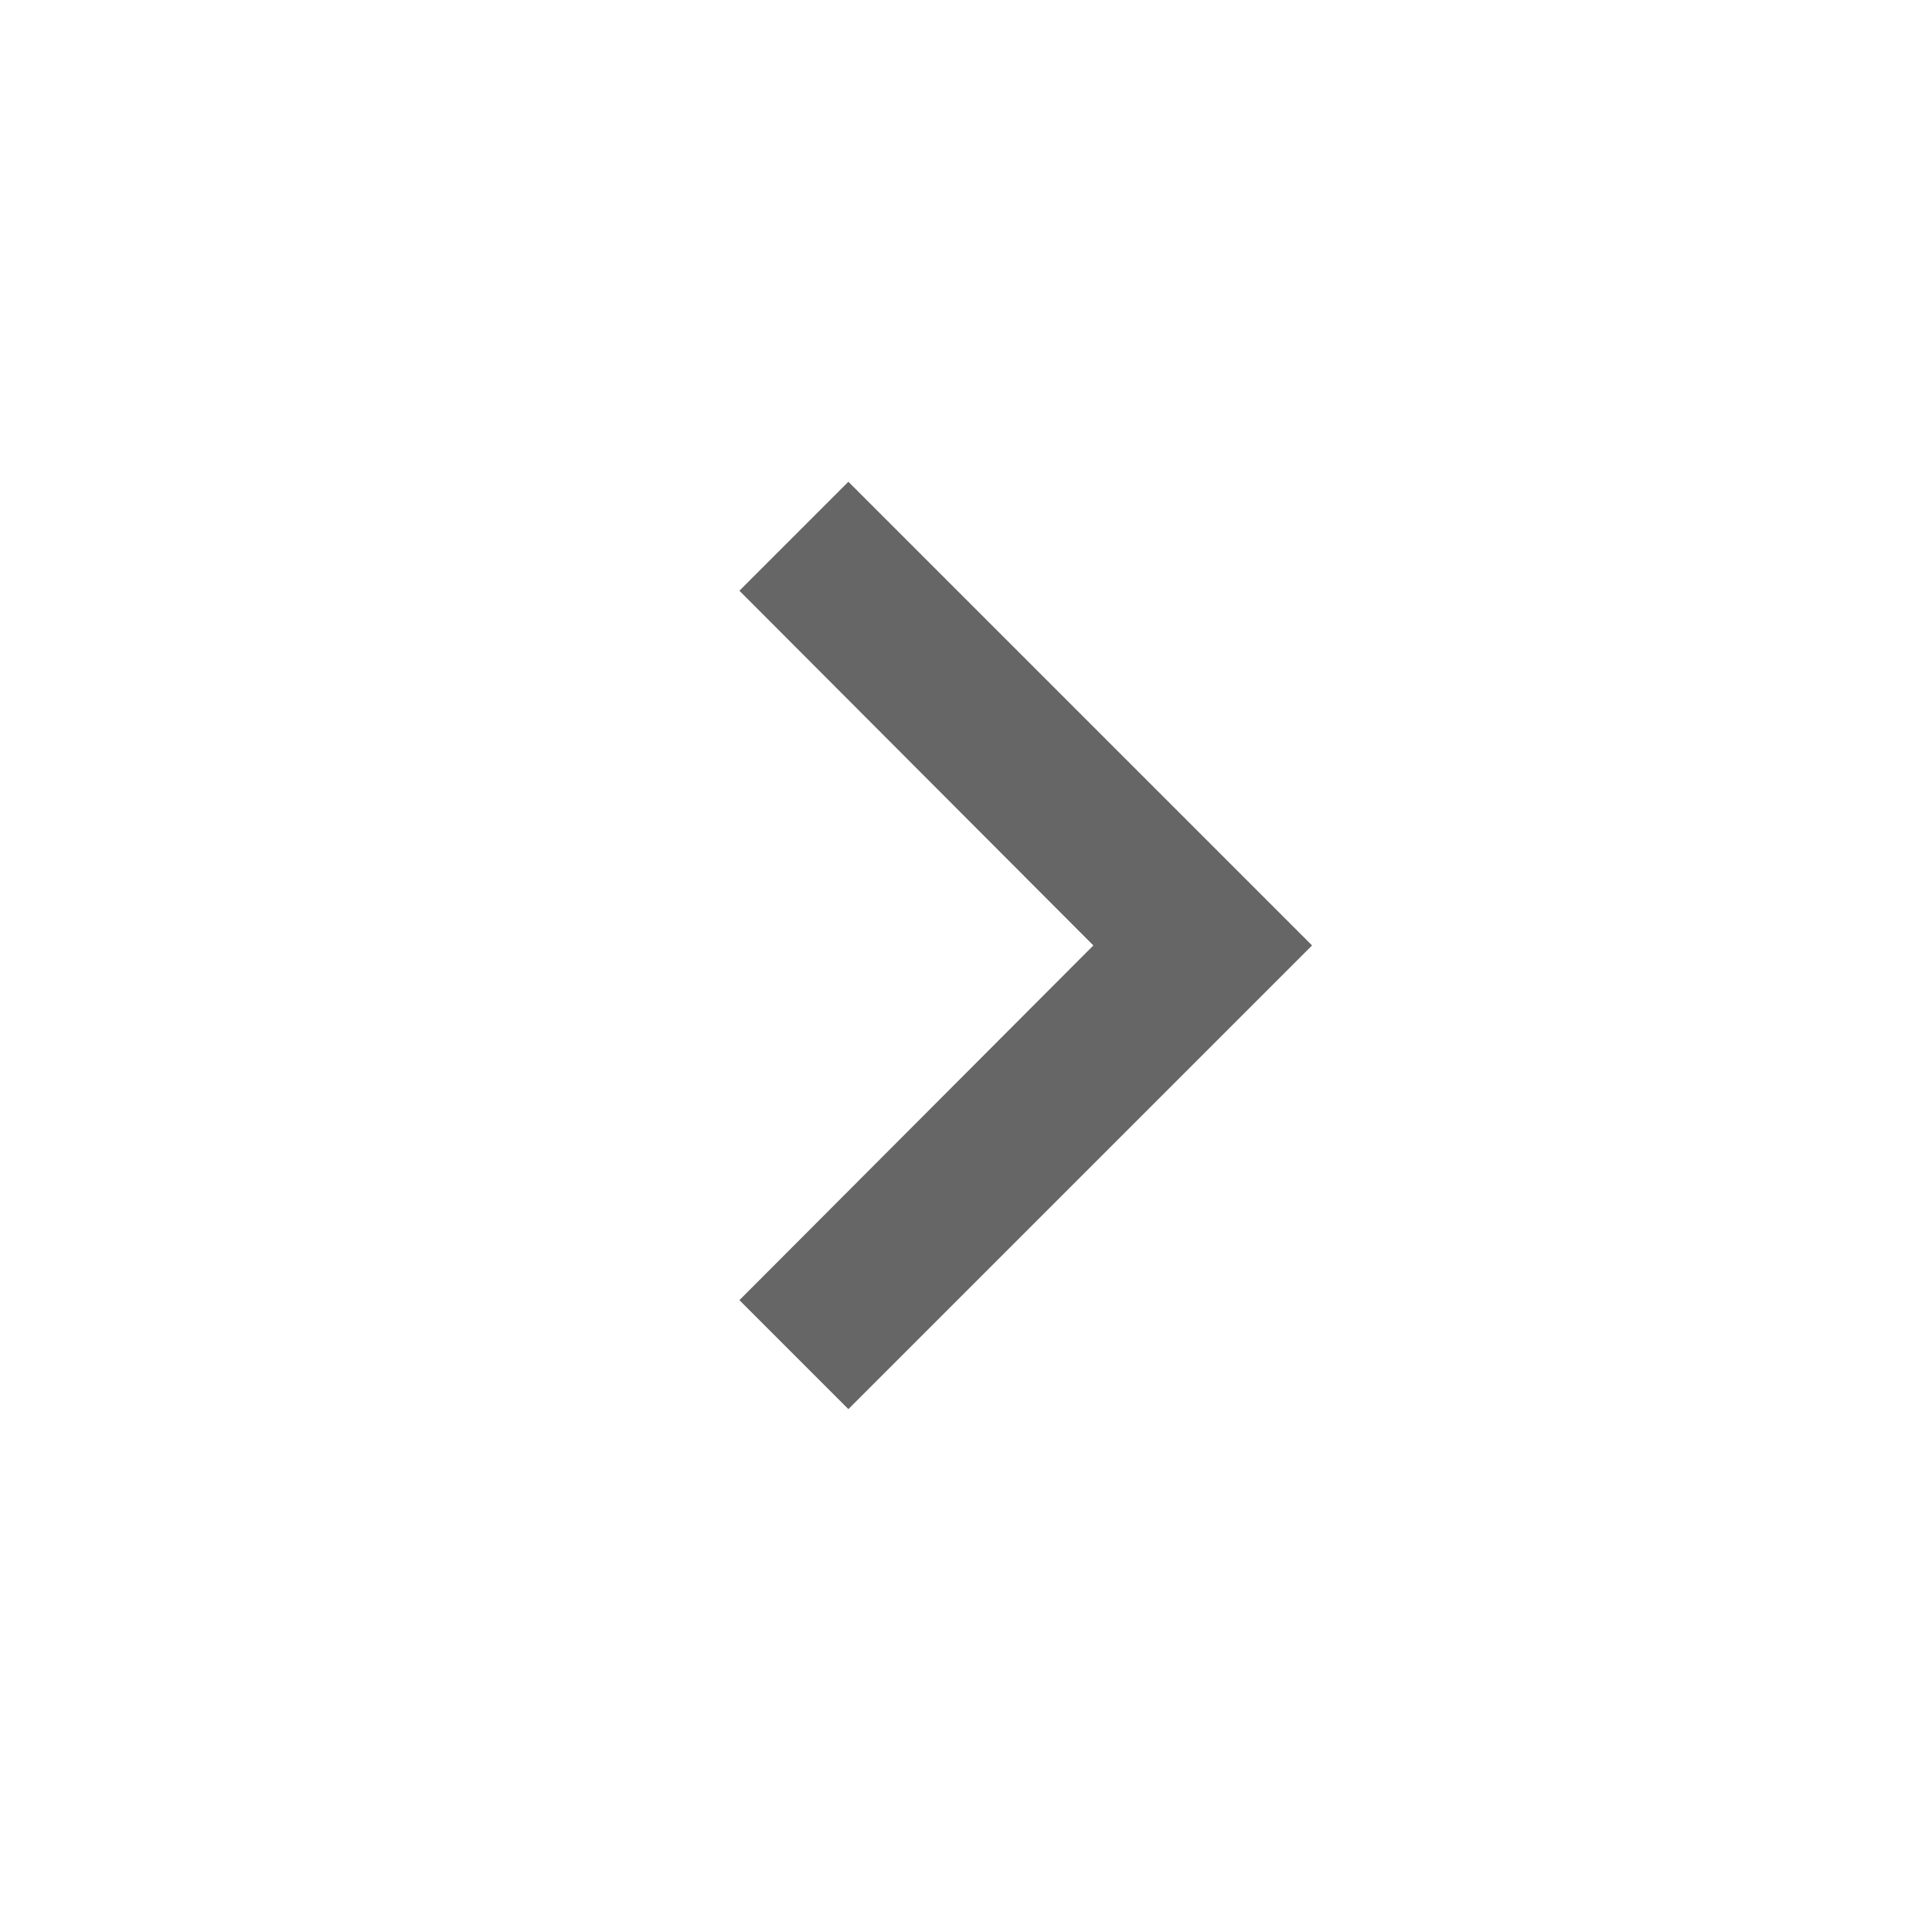
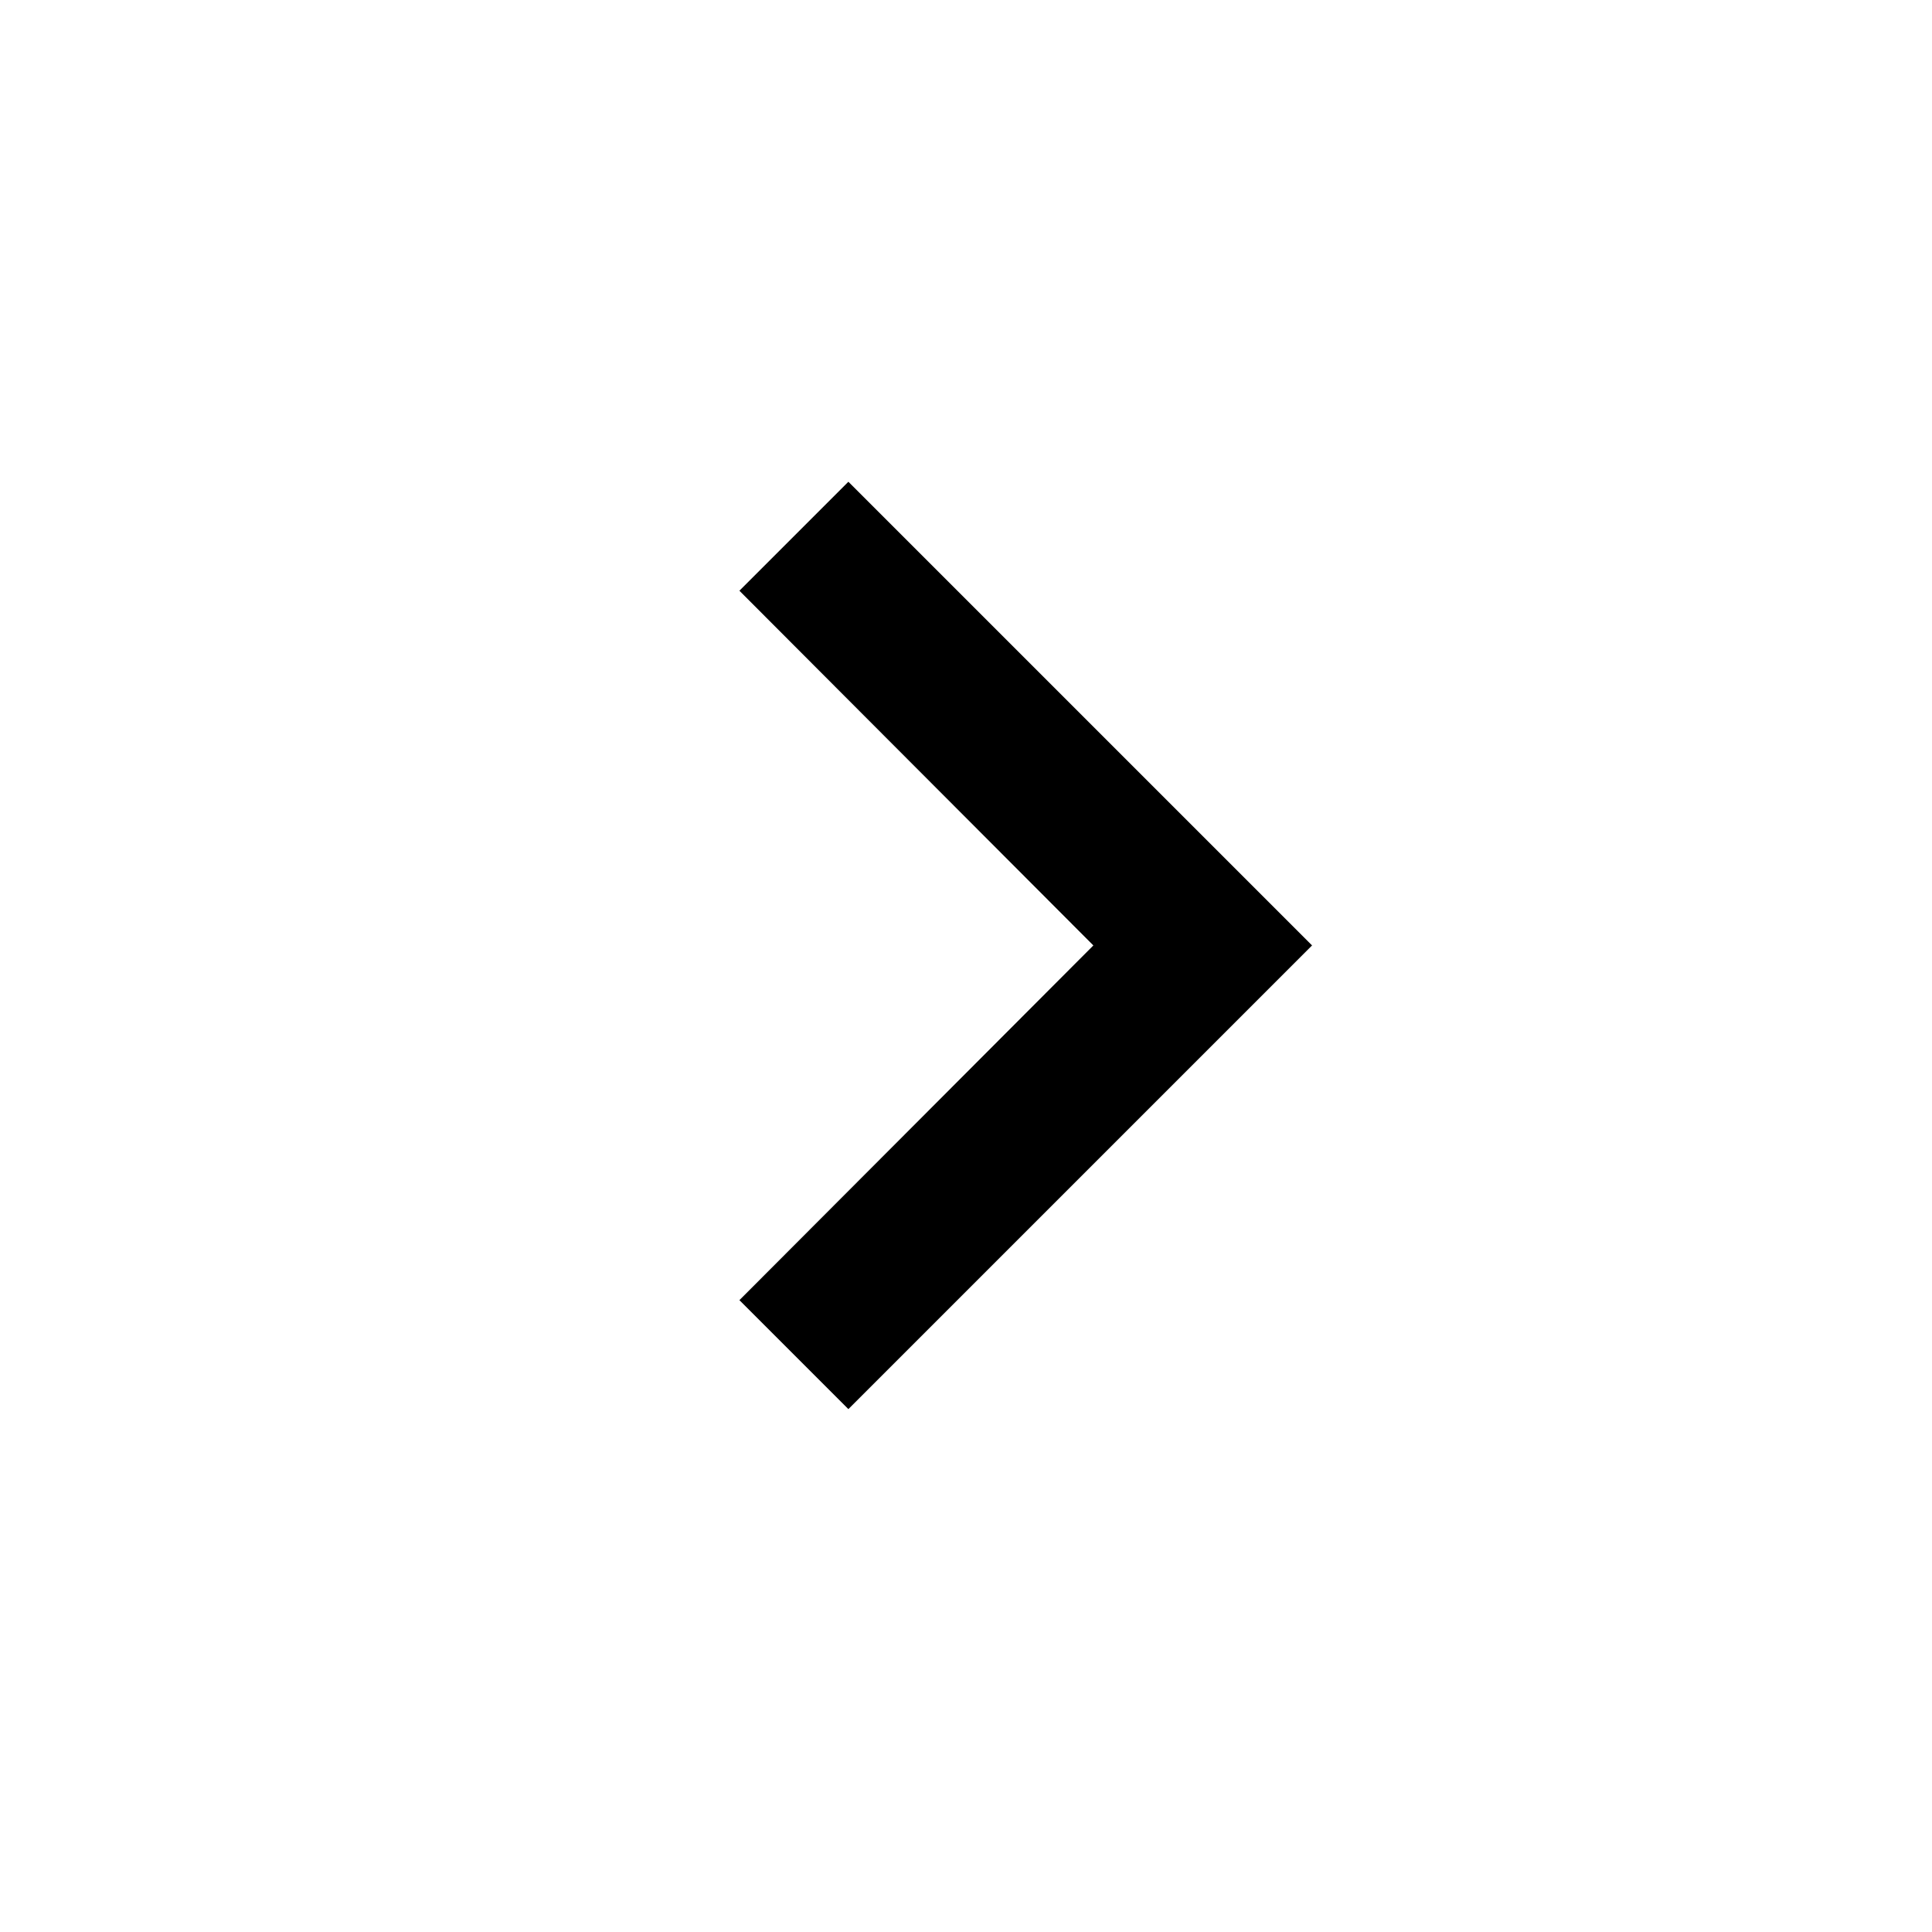
<svg xmlns="http://www.w3.org/2000/svg" width="25" height="25" viewBox="0 0 25 25" fill="none">
-   <path d="M10.978 6.234L9.568 7.644L14.148 12.234L9.568 16.824L10.978 18.234L16.978 12.234L10.978 6.234Z" fill="#666666" />
+   <path d="M10.978 6.234L9.568 7.644L14.148 12.234L9.568 16.824L10.978 18.234L16.978 12.234L10.978 6.234Z" fill="currentColor" />
</svg>
